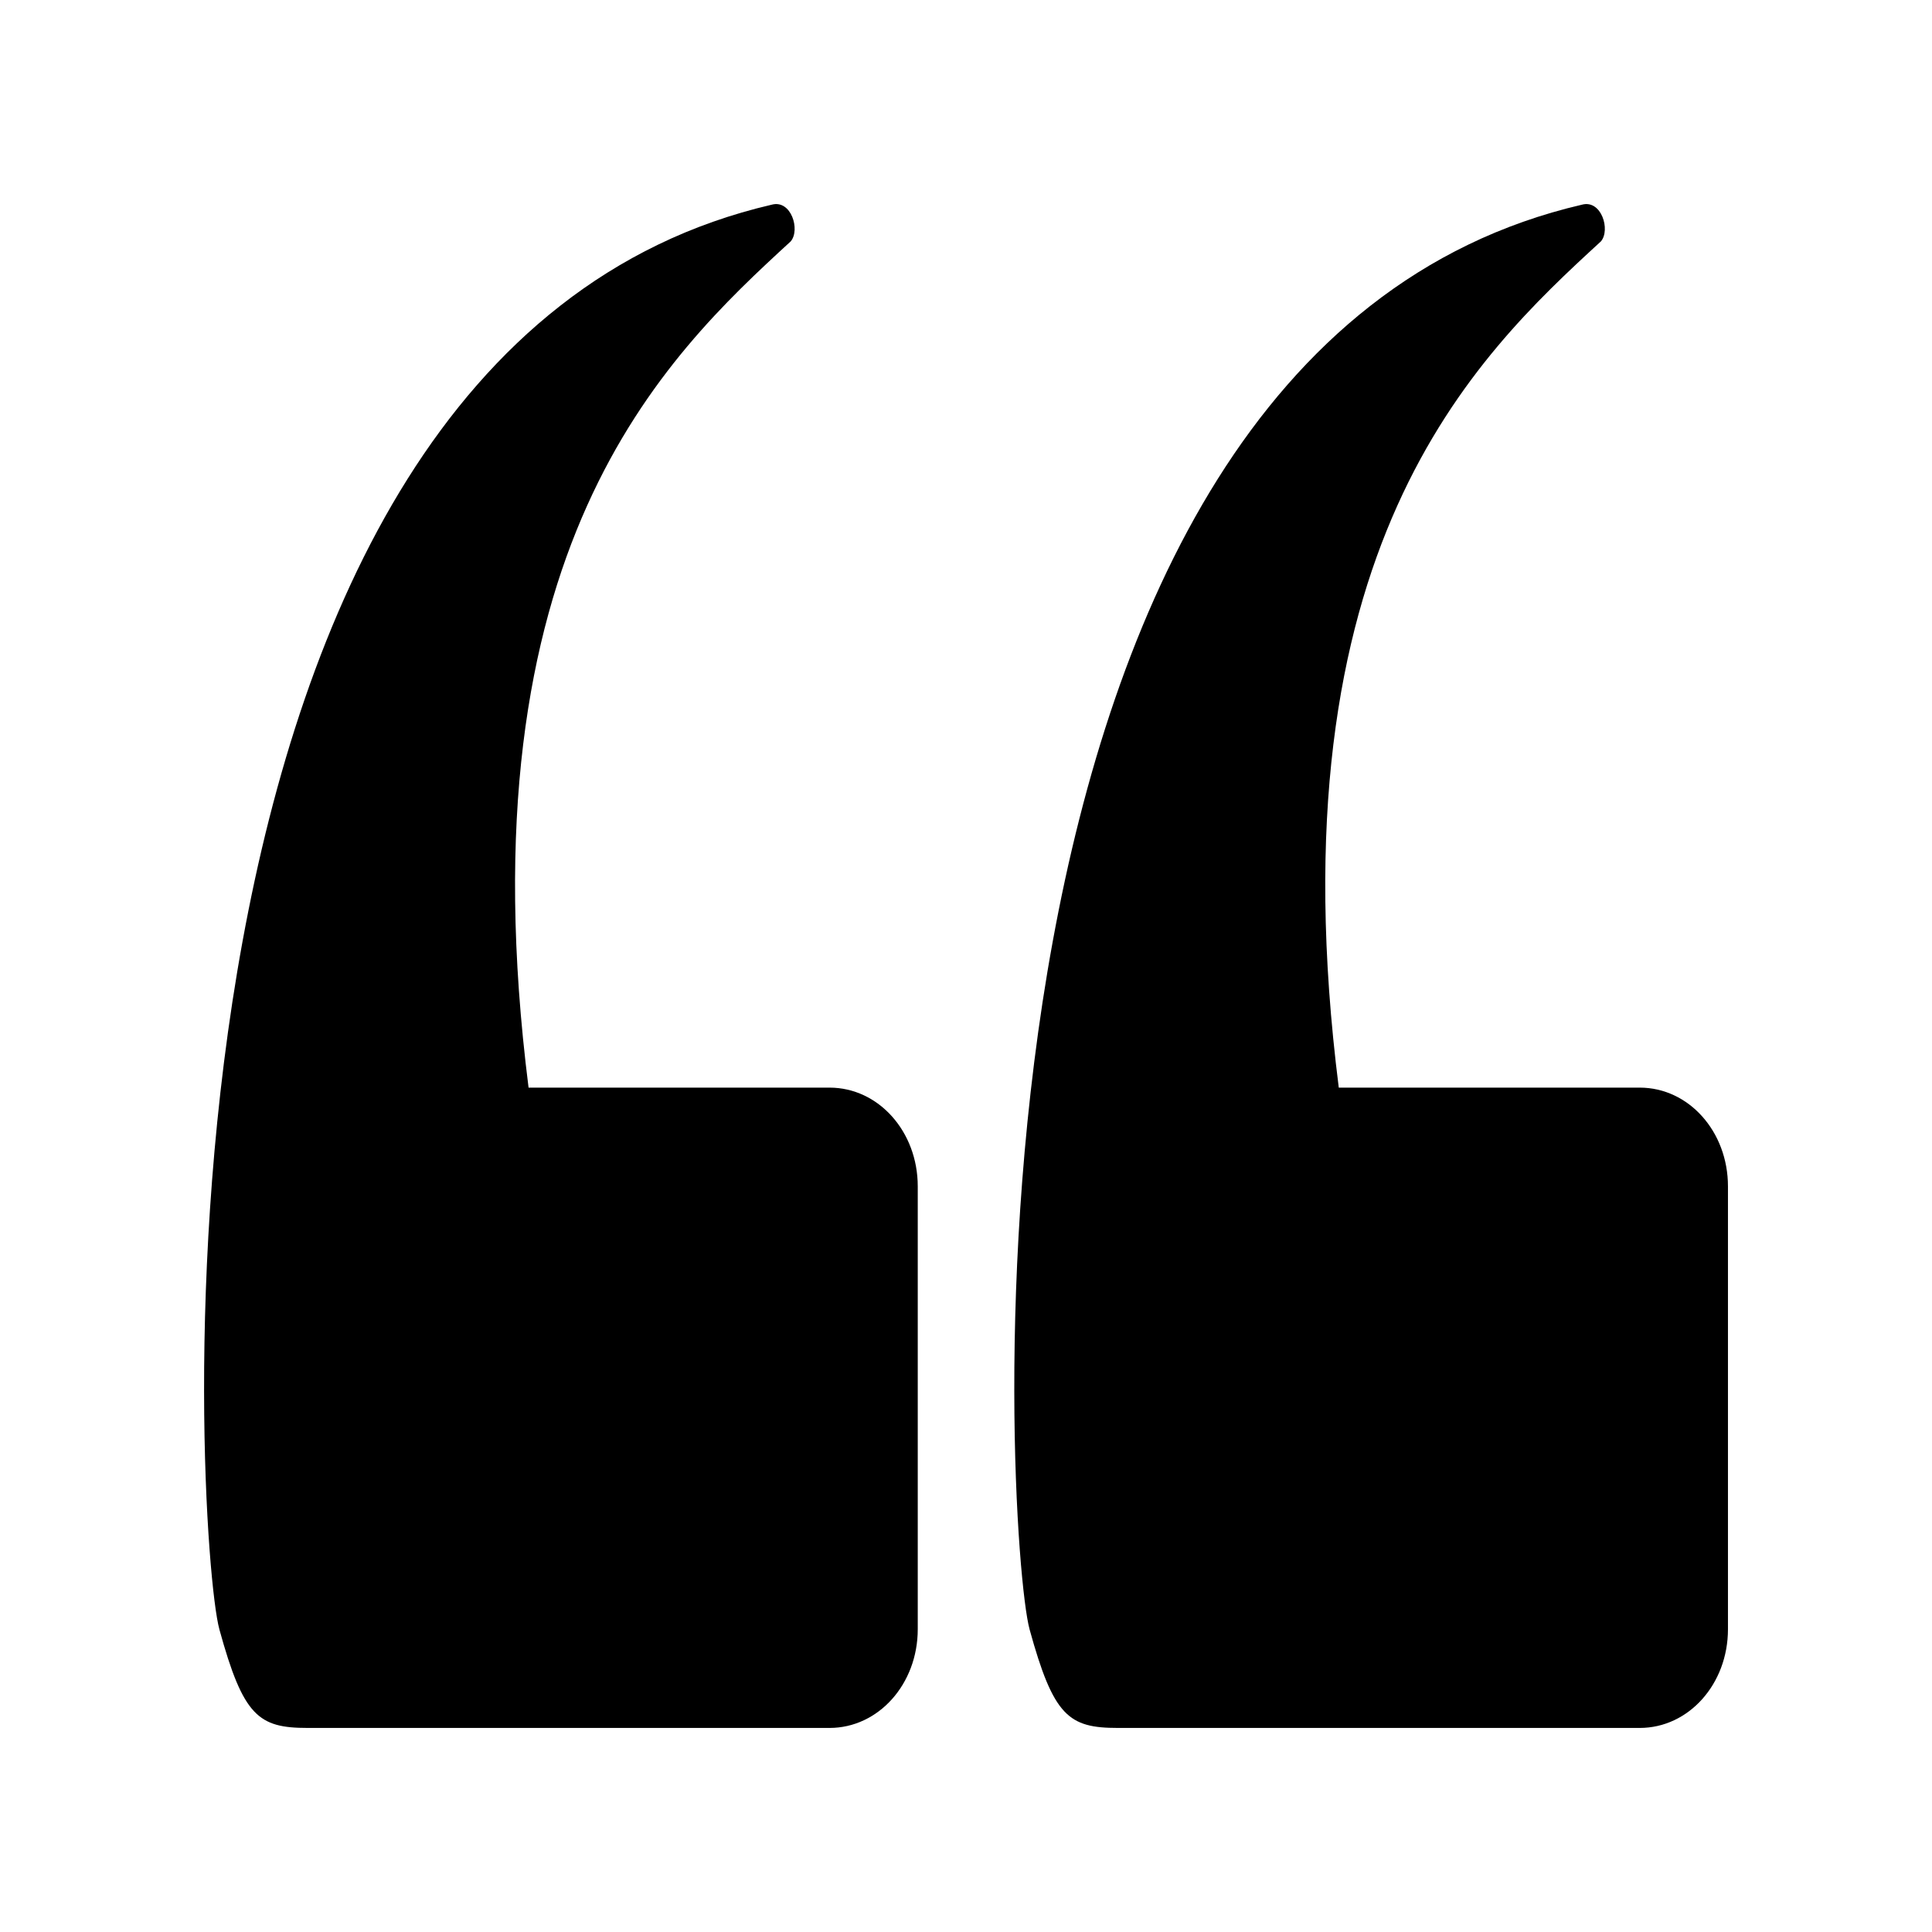
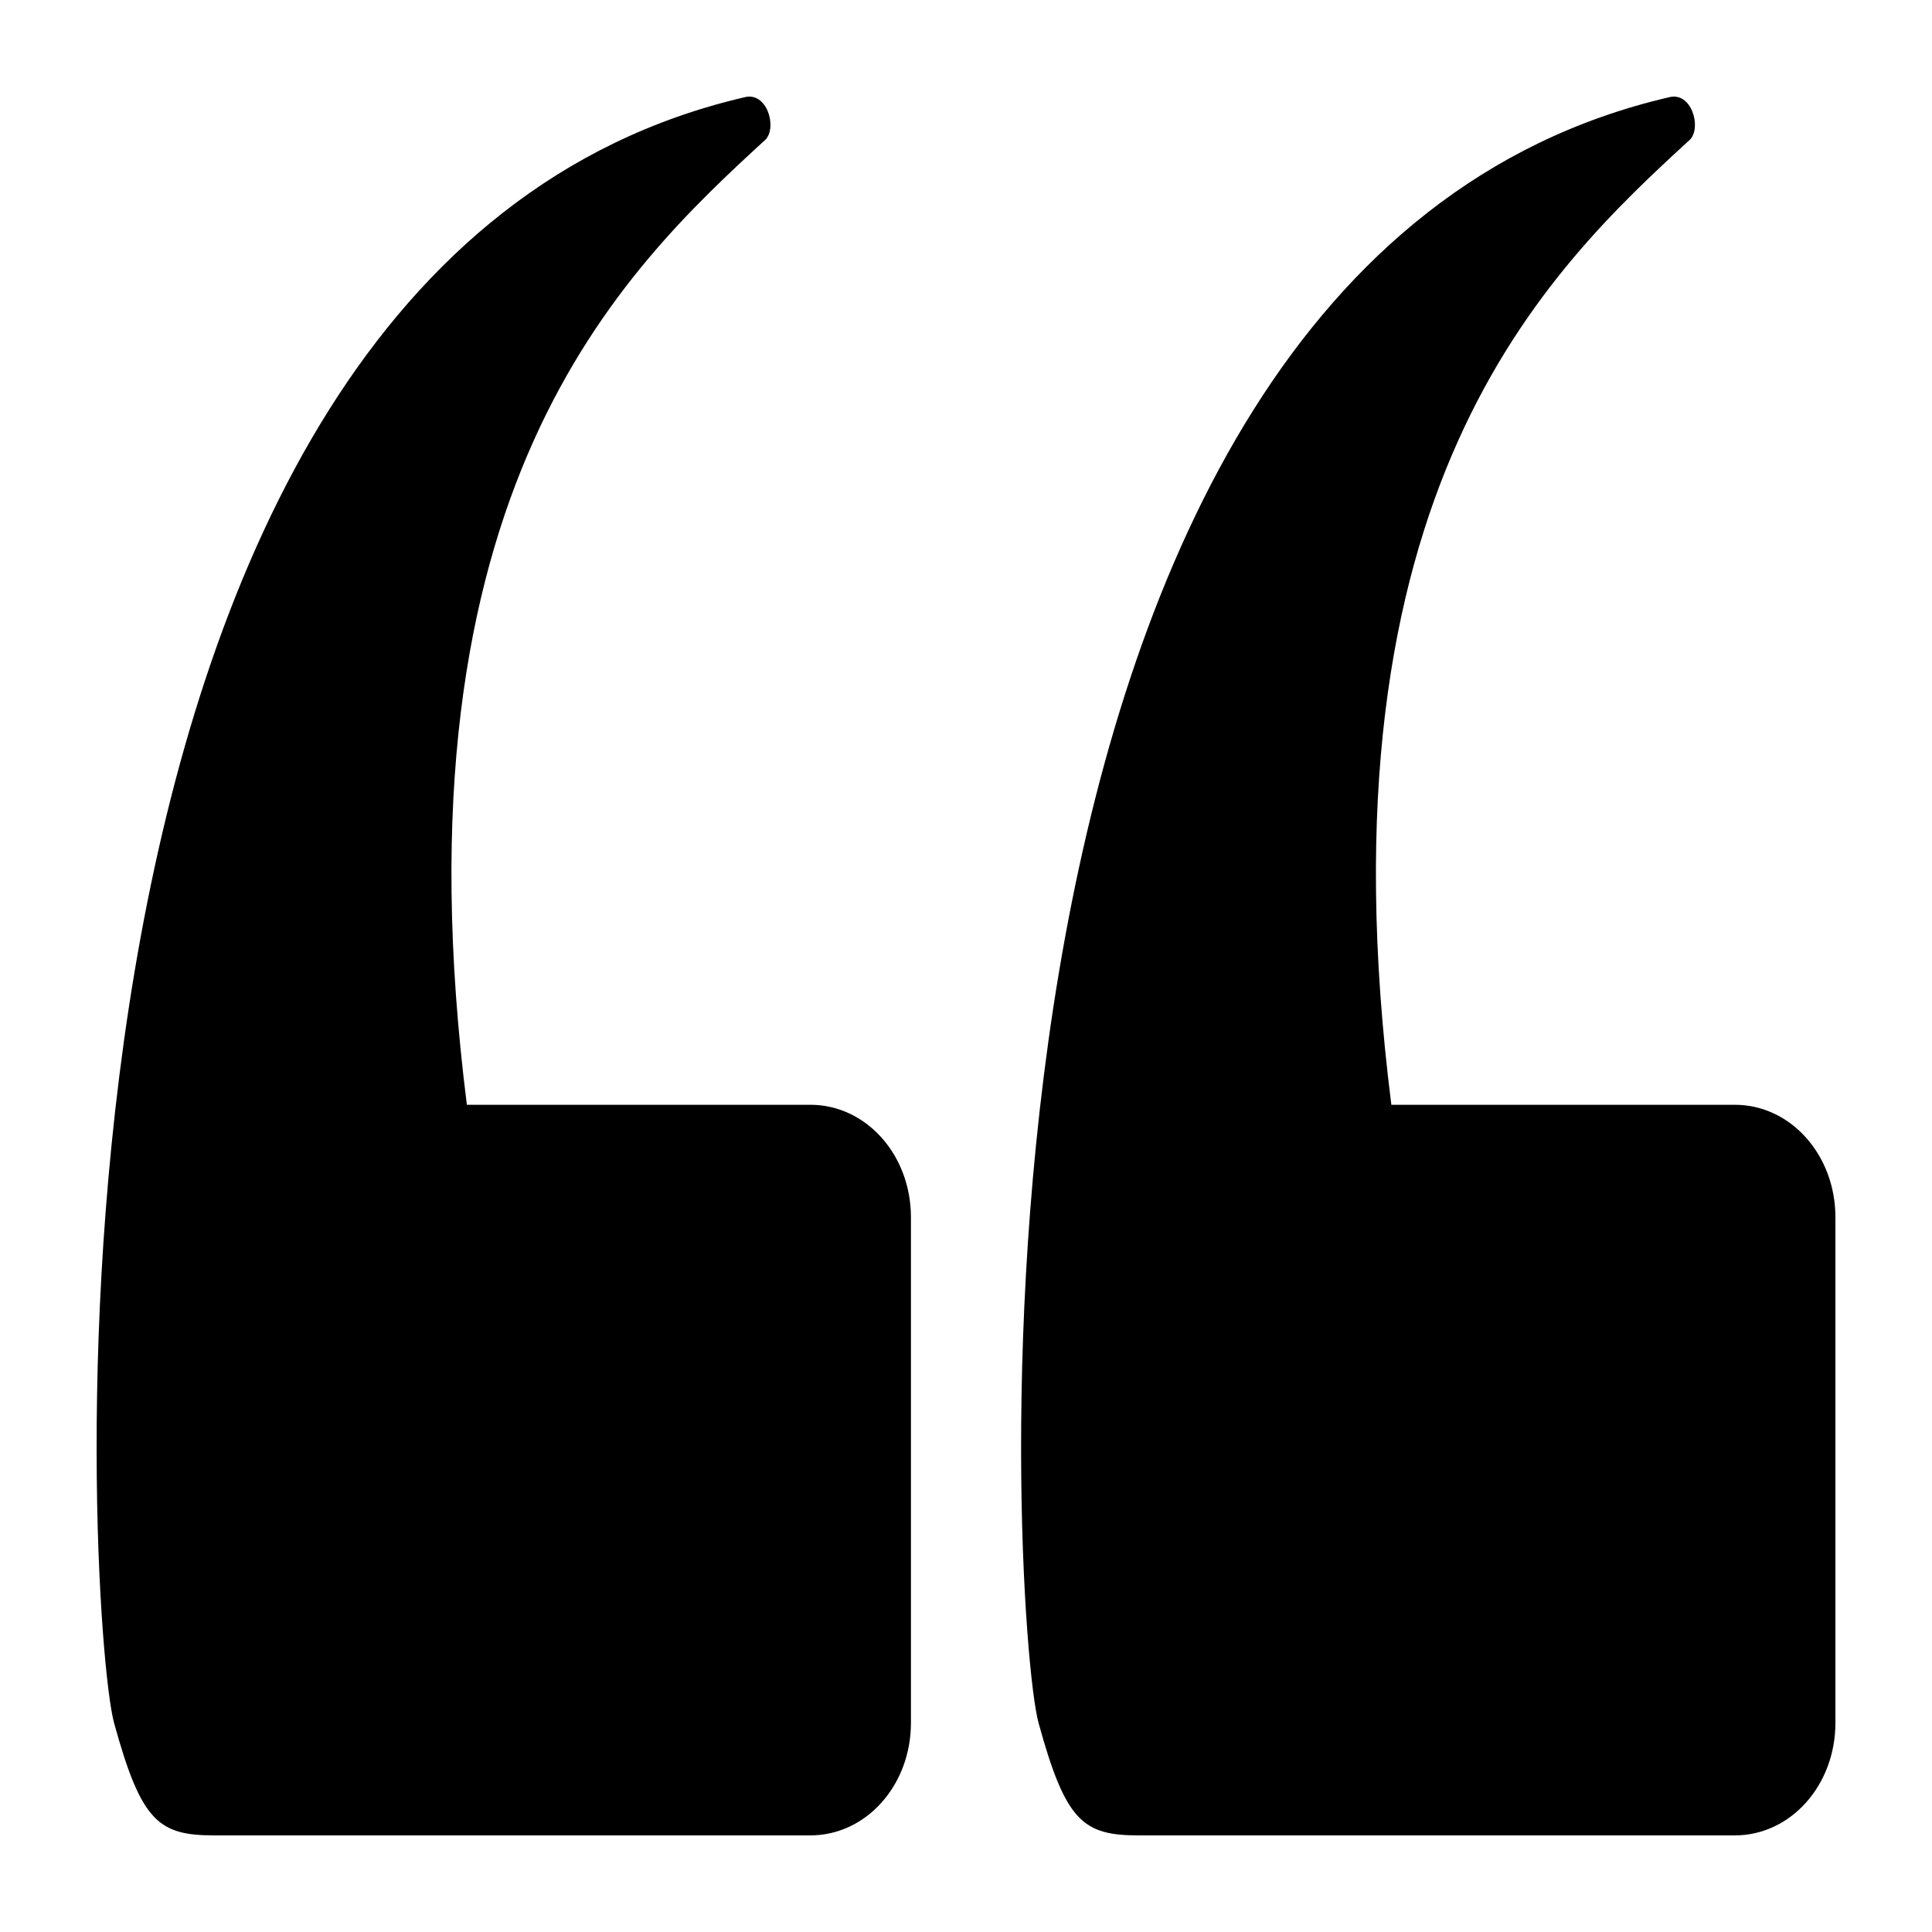
<svg xmlns="http://www.w3.org/2000/svg" width="1000" height="1000" id="svg3288" version="1.1">
  <defs id="defs3290" />
  <g id="layer1" transform="translate(0,-52.36218)">
-     <g id="g8004" transform="matrix(9.887037,0,0,9.887037,-5290.863,-5690.993)">
+     <g id="g8004" transform="matrix(11.28151,0,0,11.28151,-6107.611,-6571.561)">
      <g transform="matrix(0.9459668,0,0,0.9459668,33.38176,32.38602)" id="g8023">
        <path style="fill:#000000;stroke:none" d="m 542.548,670.008 c 1.324,4.821 2.172,5.461 4.882,5.461 l 28.887,0 c 2.709,0 4.882,-2.43 4.882,-5.461 l 0,-24.514 c 0,-3.031 -2.172,-5.461 -4.882,-5.461 l -16.656,0 c -3.769,-29.813 7.575,-40.471 14.507,-46.832 0.542,-0.636 0.029,-2.322 -1.046,-2.032 -36.009,8.37 -31.897,74.019 -30.573,78.839 z" id="rect7993" />
        <path id="path8002" d="m 587.386,670.008 c 1.324,4.821 2.172,5.461 4.882,5.461 l 28.887,0 c 2.709,0 4.882,-2.43 4.882,-5.461 l 0,-24.514 c 0,-3.031 -2.172,-5.461 -4.882,-5.461 l -16.656,0 c -3.769,-29.813 7.575,-40.471 14.507,-46.832 0.542,-0.636 0.029,-2.322 -1.046,-2.032 -36.009,8.37 -31.897,74.019 -30.573,78.839 z" style="fill:#000000;stroke:none" />
      </g>
    </g>
  </g>
</svg>
